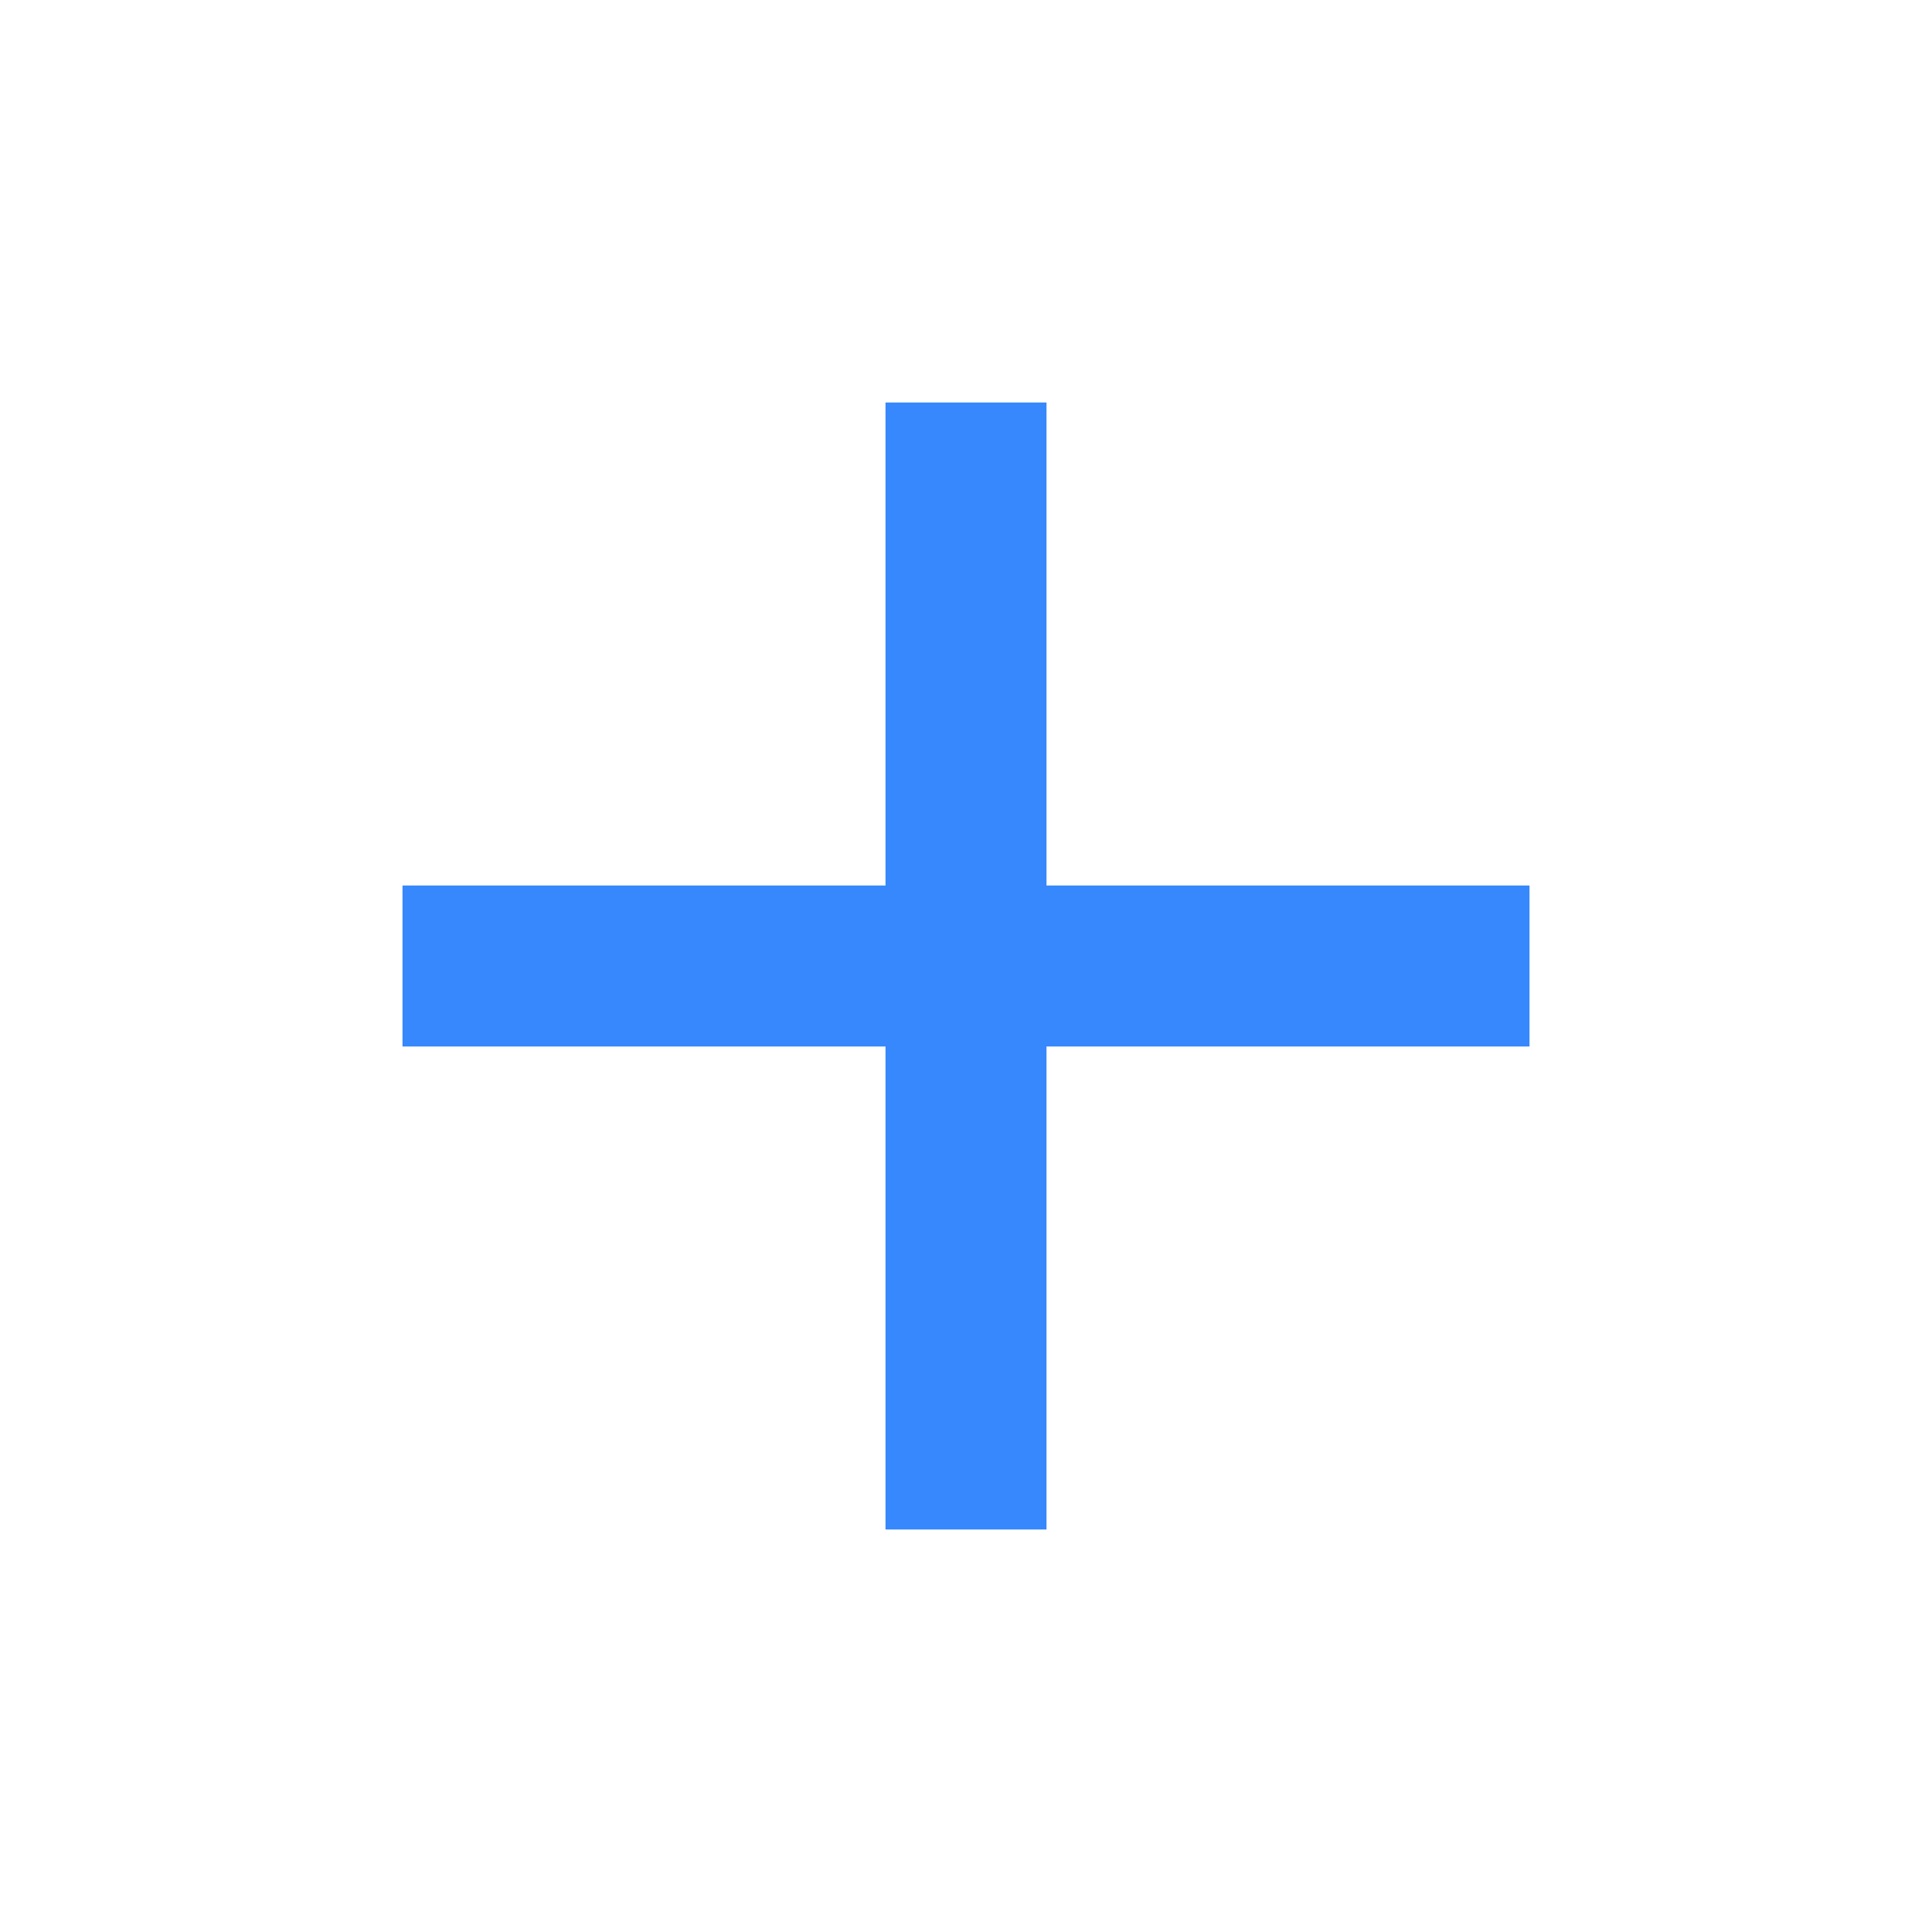
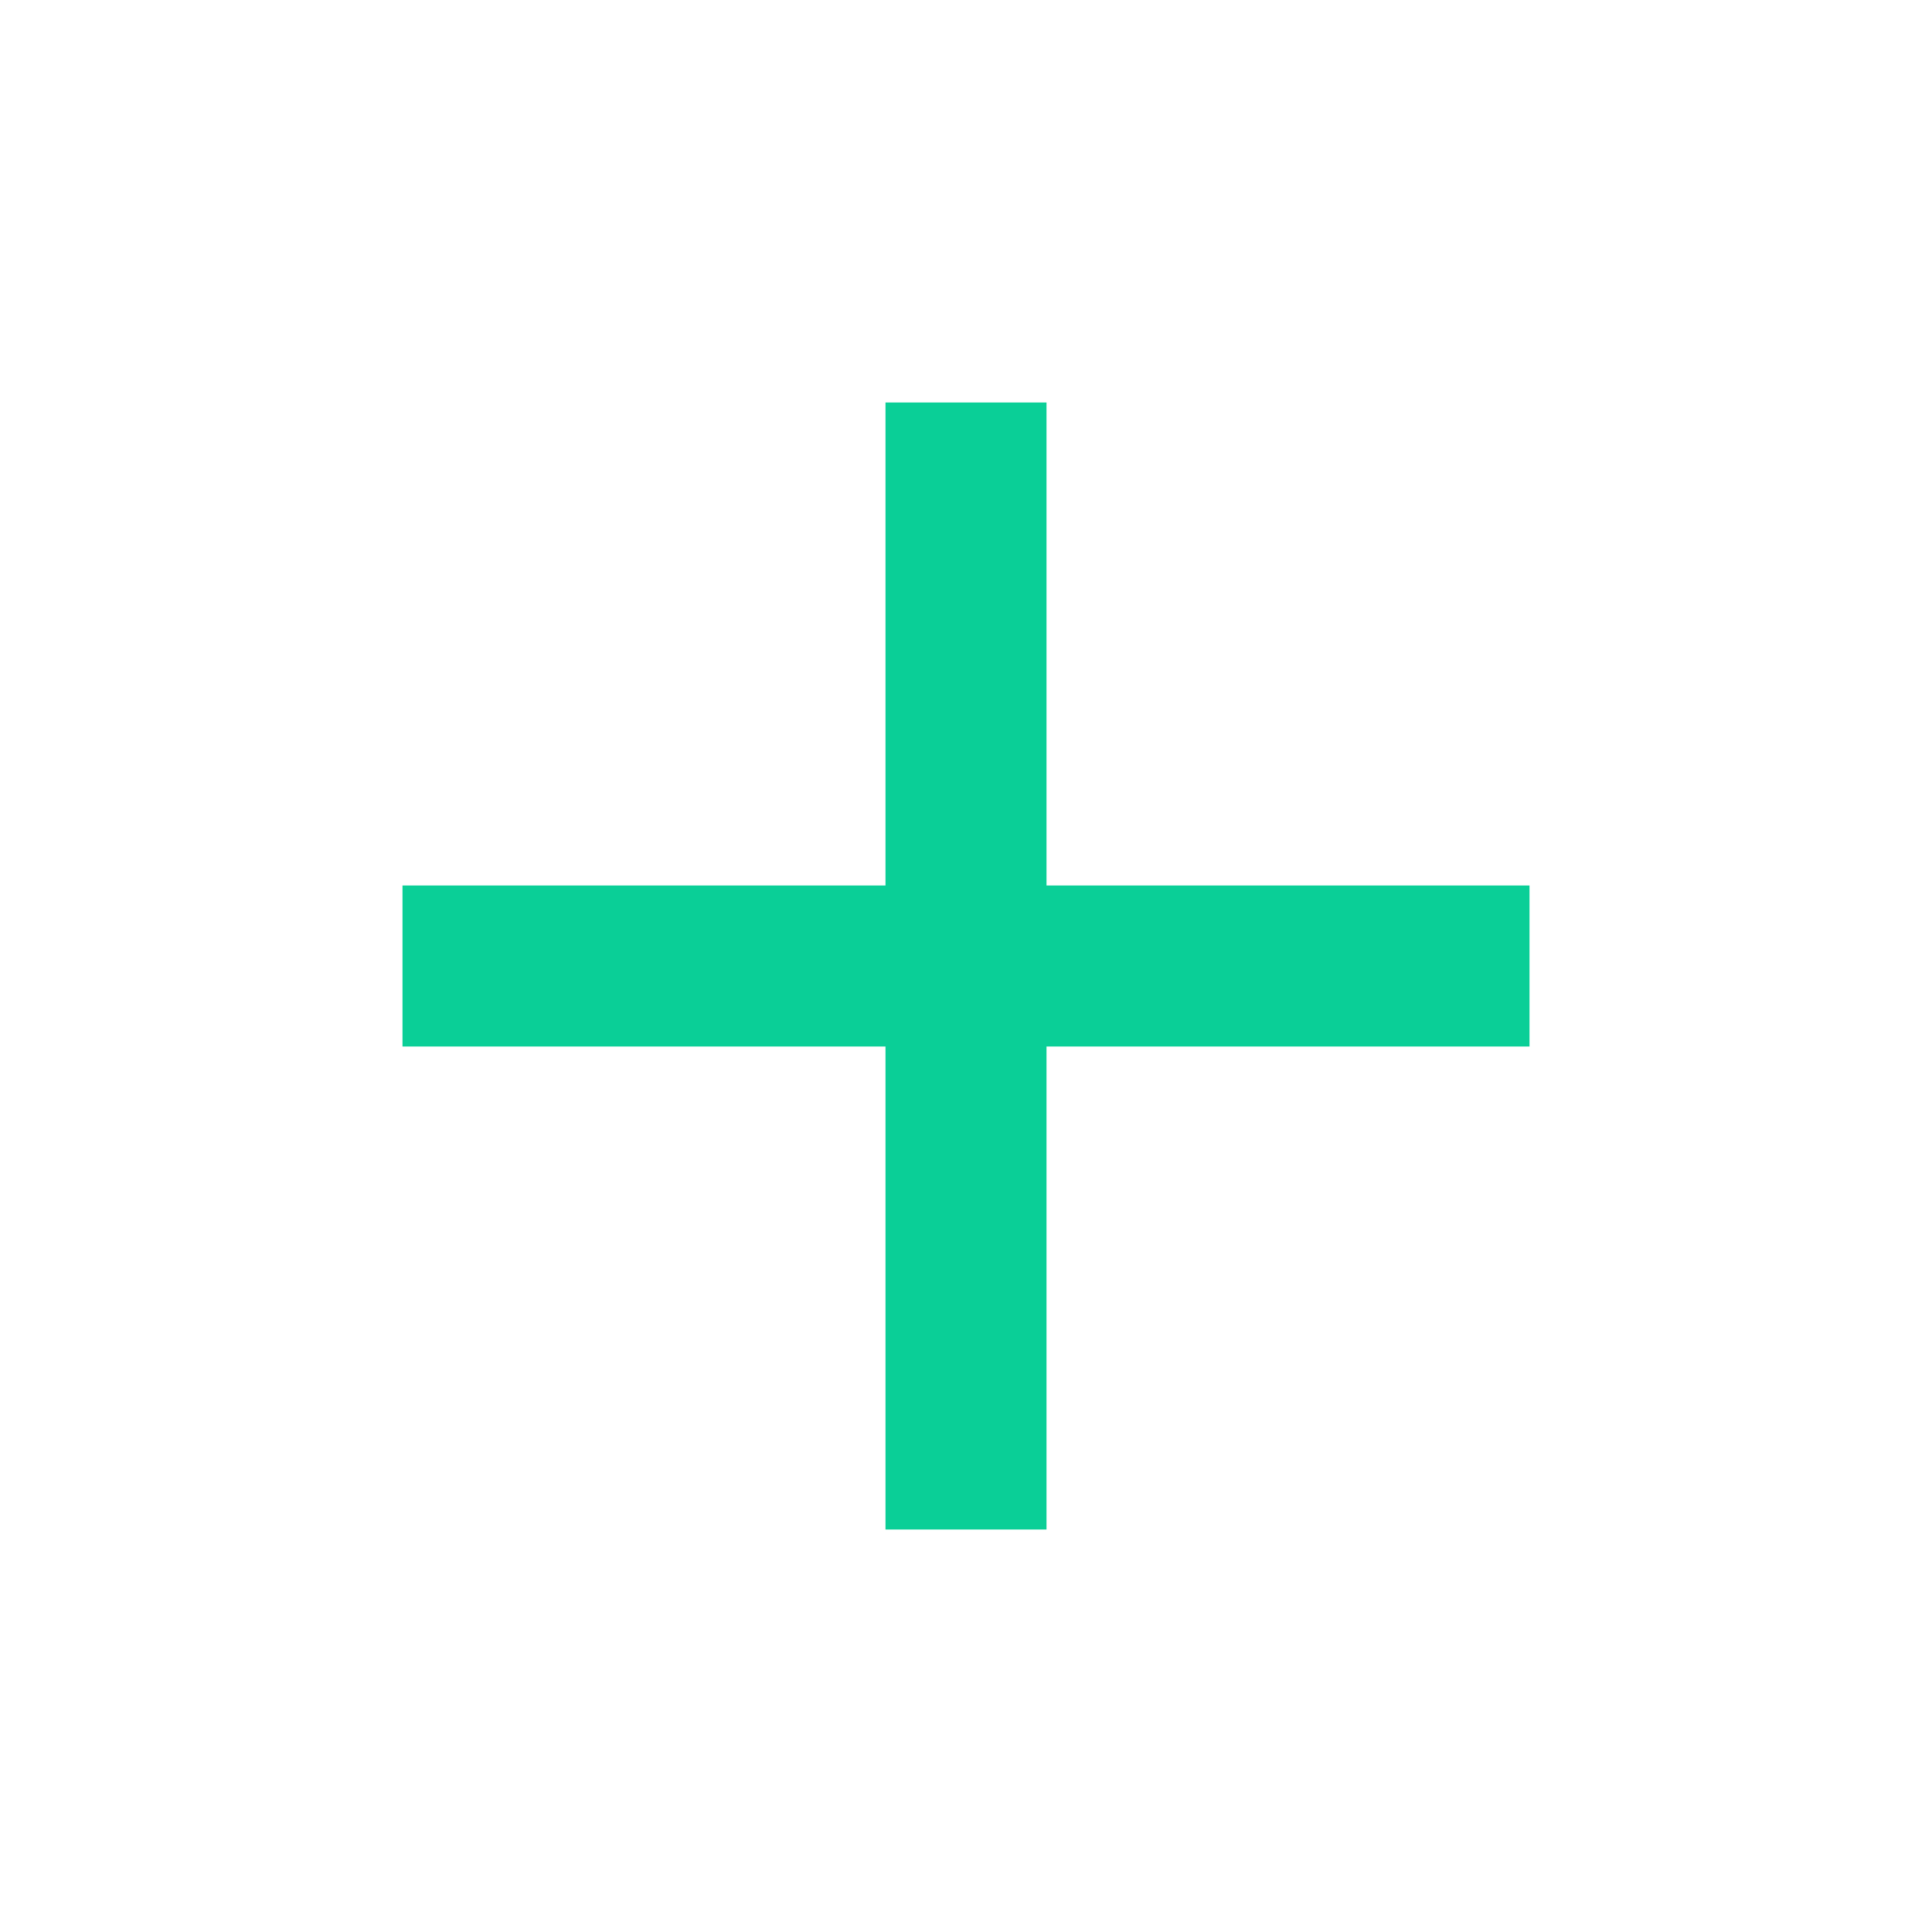
<svg xmlns="http://www.w3.org/2000/svg" id="add_black_24dp_1_" data-name="add_black_24dp (1)" width="24" height="24" viewBox="0 0 24 24">
  <path id="Path_4284" data-name="Path 4284" d="M0,0H24V24H0Z" fill="none" />
-   <path id="Path_4285" data-name="Path 4285" d="M19,13H13v6H11V13H5V11h6V5h2v6h6Z" fill="#3688fc" />
+   <path id="Path_4285" data-name="Path 4285" d="M19,13H13v6H11V13H5V11h6V5h2v6h6Z" fill="#0ACF97" />
</svg>
